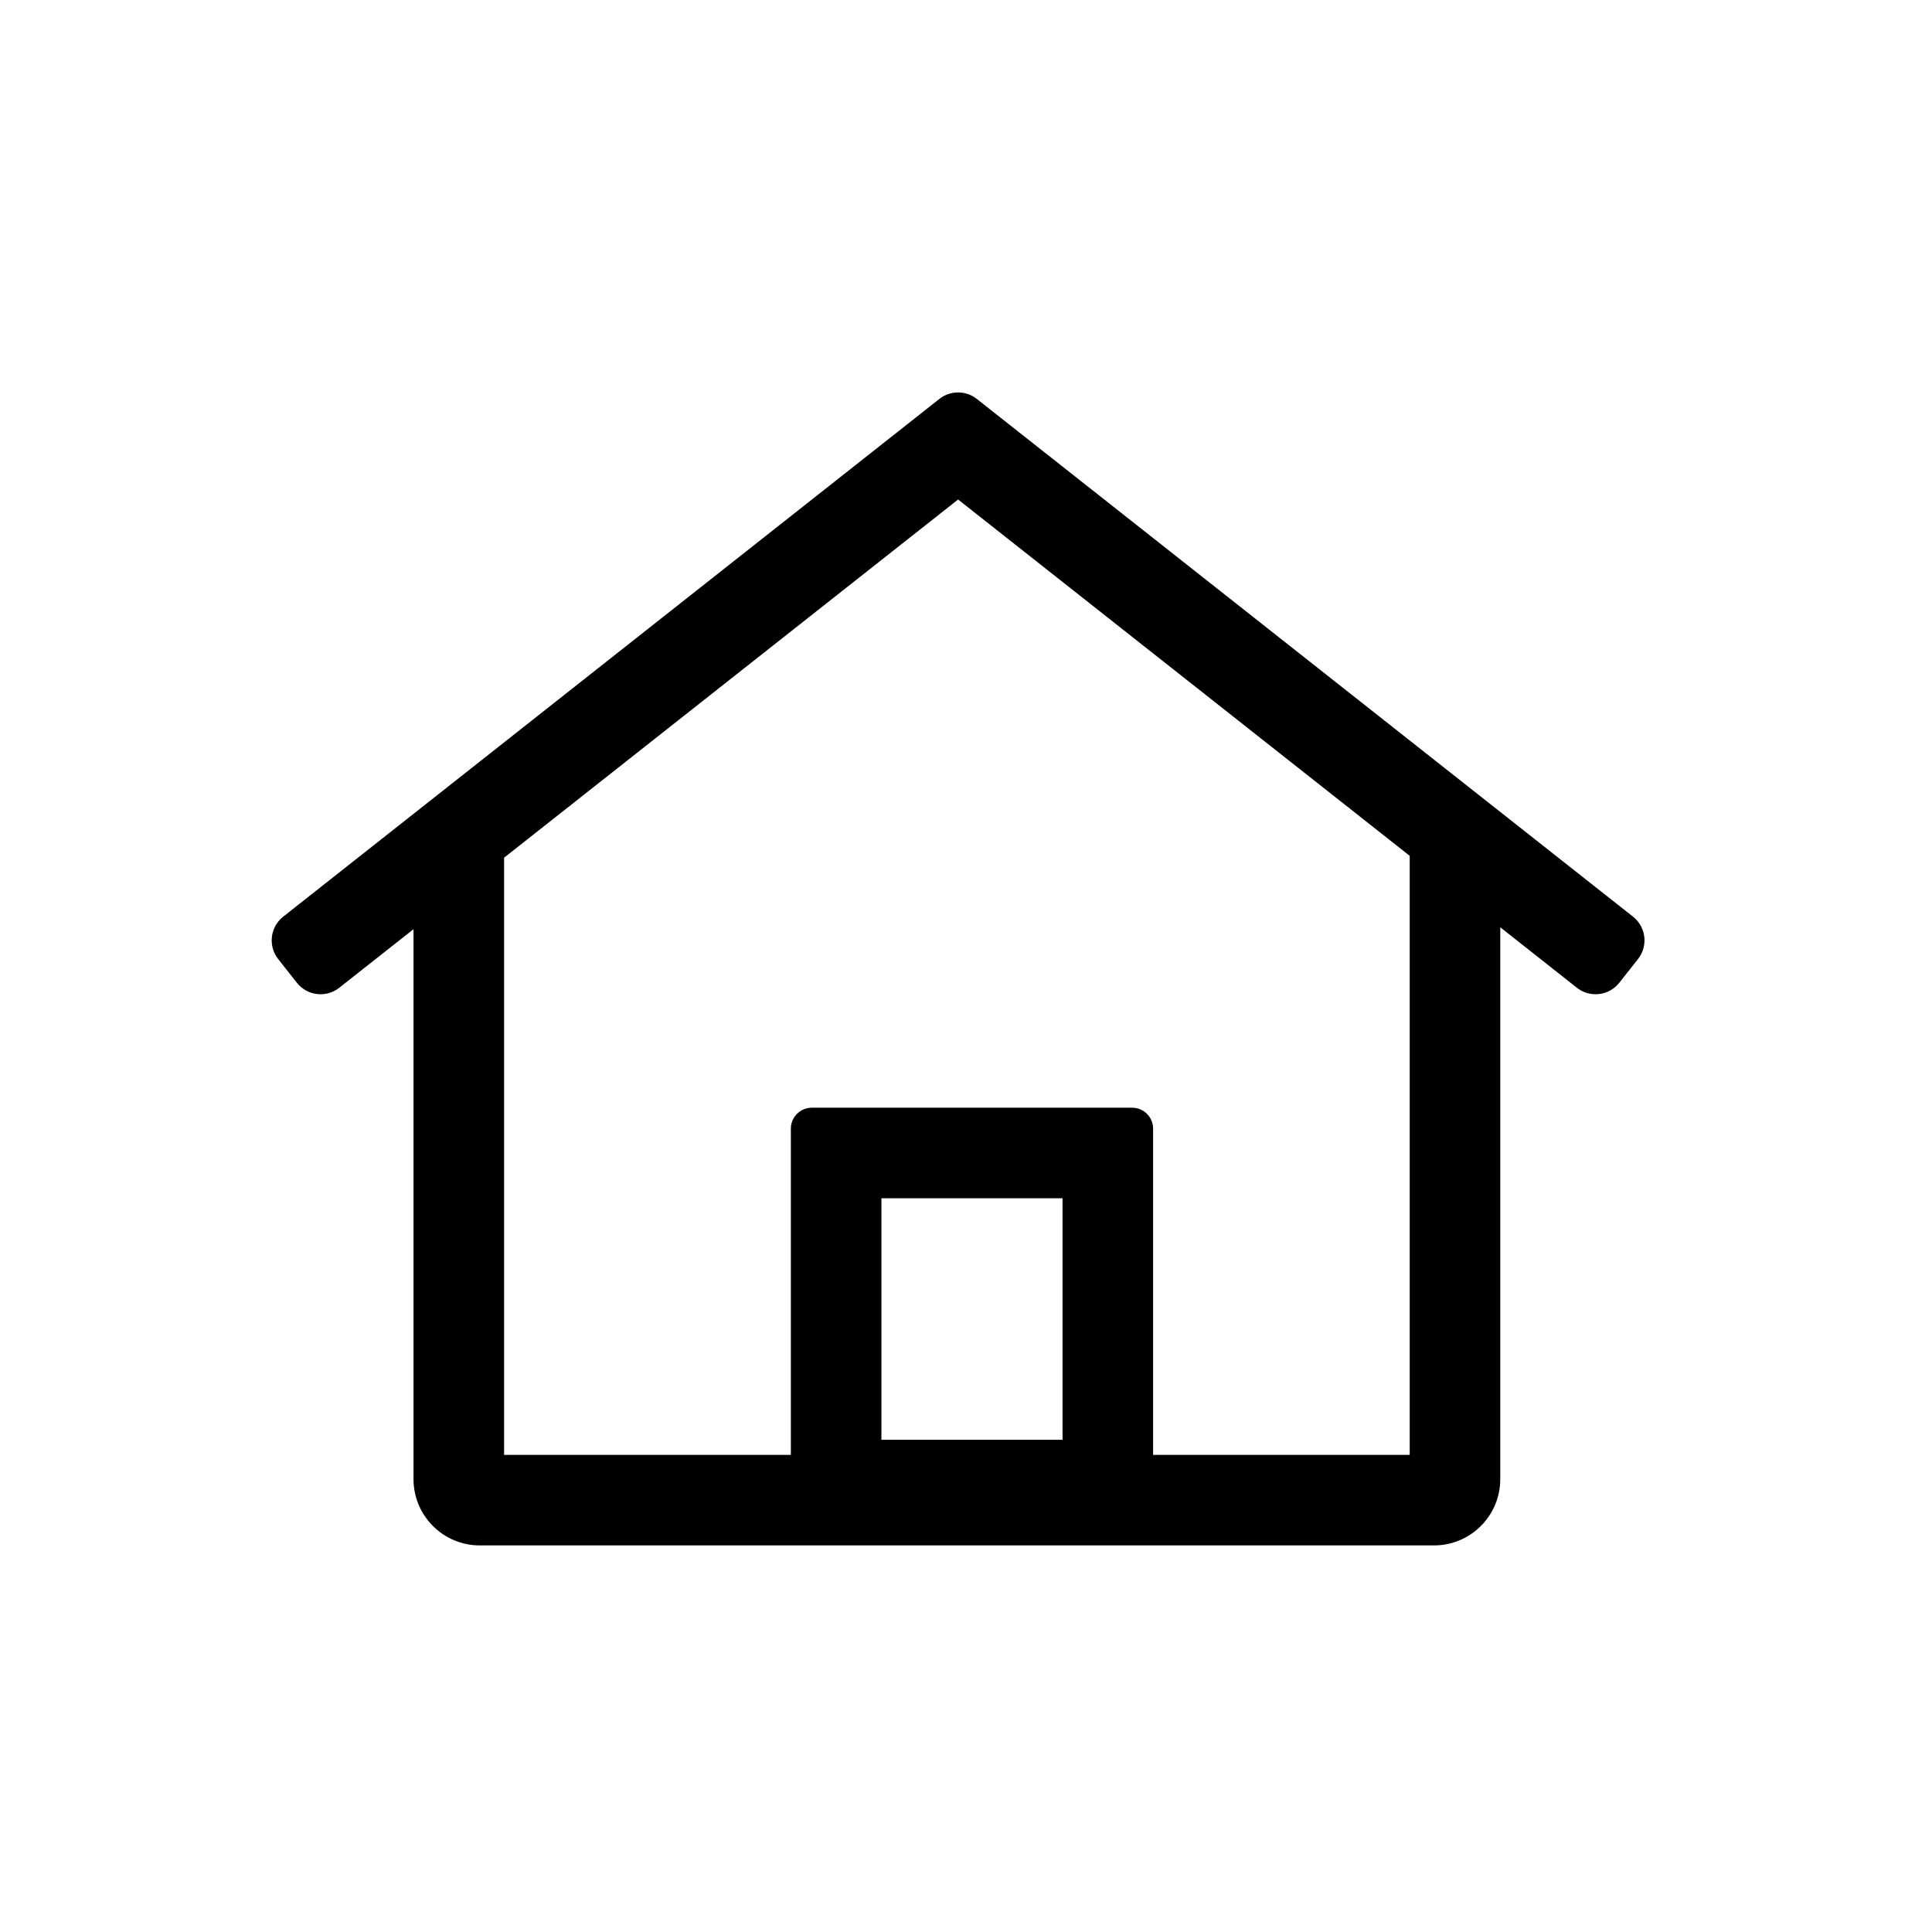
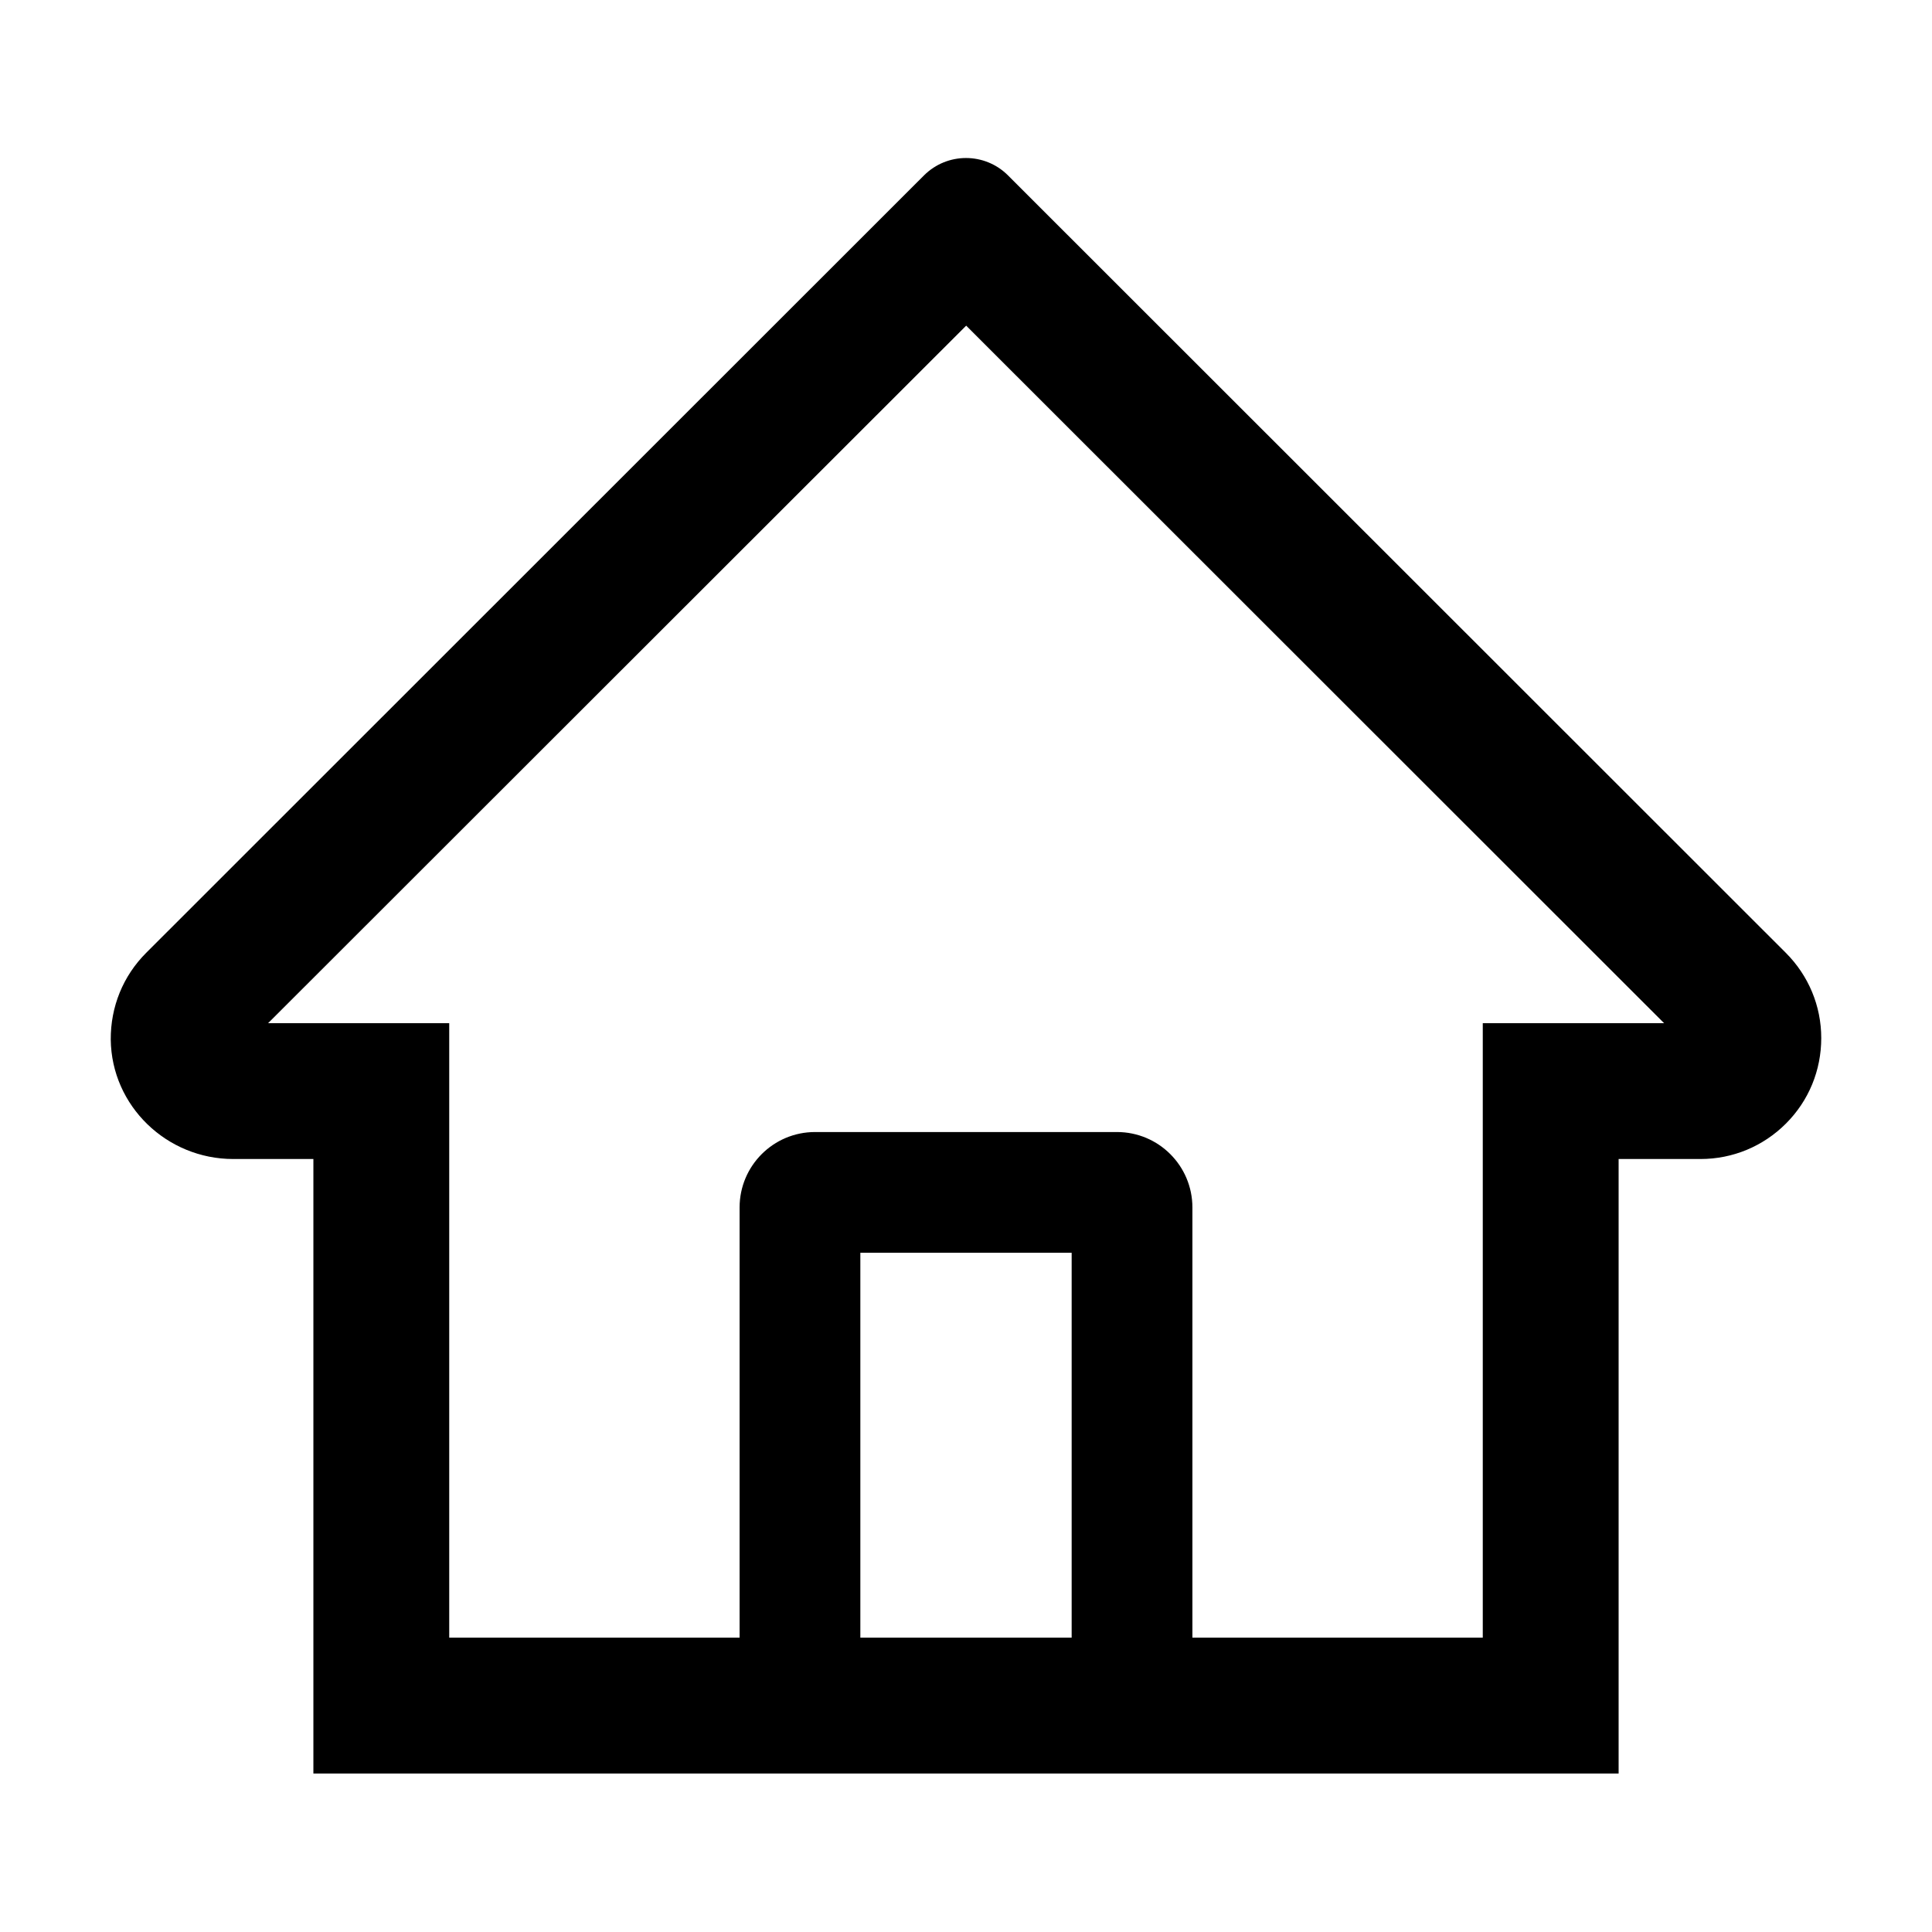
- <svg xmlns="http://www.w3.org/2000/svg" t="1554858179818" class="icon" style="" viewBox="0 0 1024 1024" version="1.1" p-id="1524" width="200" height="200">
+ <svg xmlns="http://www.w3.org/2000/svg" t="1554864763131" class="icon" style="" viewBox="0 0 1024 1024" version="1.1" p-id="9914" width="200" height="200">
  <defs>
    <style type="text/css" />
  </defs>
-   <path d="M267.168 454.624v316.48h152V598.224c0-6.144 4.992-11.12 11.136-11.12h169.728c6.16 0 11.136 4.976 11.136 11.12v172.88h136V453.6l-239.36-188.848-240.64 189.856z m-48 37.872l-39.36 31.04a16 16 0 0 1-22.464-2.656l-9.904-12.56a16 16 0 0 1 2.656-22.464l347.792-274.416a16 16 0 0 1 19.84 0l347.792 274.4a16 16 0 0 1 2.656 22.48l-9.92 12.56a16 16 0 0 1-22.464 2.656l-40.624-32.048v292.48a35.136 35.136 0 0 1-35.136 35.136H254.304a35.136 35.136 0 0 1-35.136-35.136V492.496z m248 270.608h96v-128h-96v128z" p-id="1525" />
+   <path d="M946.5 505L560.1 118.8l-25.9-25.9c-12.3-12.2-32.1-12.2-44.4 0L77.5 505c-12.3 12.3-18.9 28.6-18.8 46 0.4 35.2 29.7 63.3 64.9 63.3h42.5V940h691.8V614.3h43.4c17.1 0 33.2-6.7 45.3-18.8 12.1-12.1 18.7-28.2 18.7-45.3 0-17-6.7-33.1-18.8-45.2zM568 868H456V664h112v204z m217.9-325.7V868H632V640c0-22.1-17.9-40-40-40H432c-22.1 0-40 17.9-40 40v228H238.1V542.3h-96l370-369.7 23.1 23.1L882 542.3h-96.1z" p-id="9915" />
</svg>
